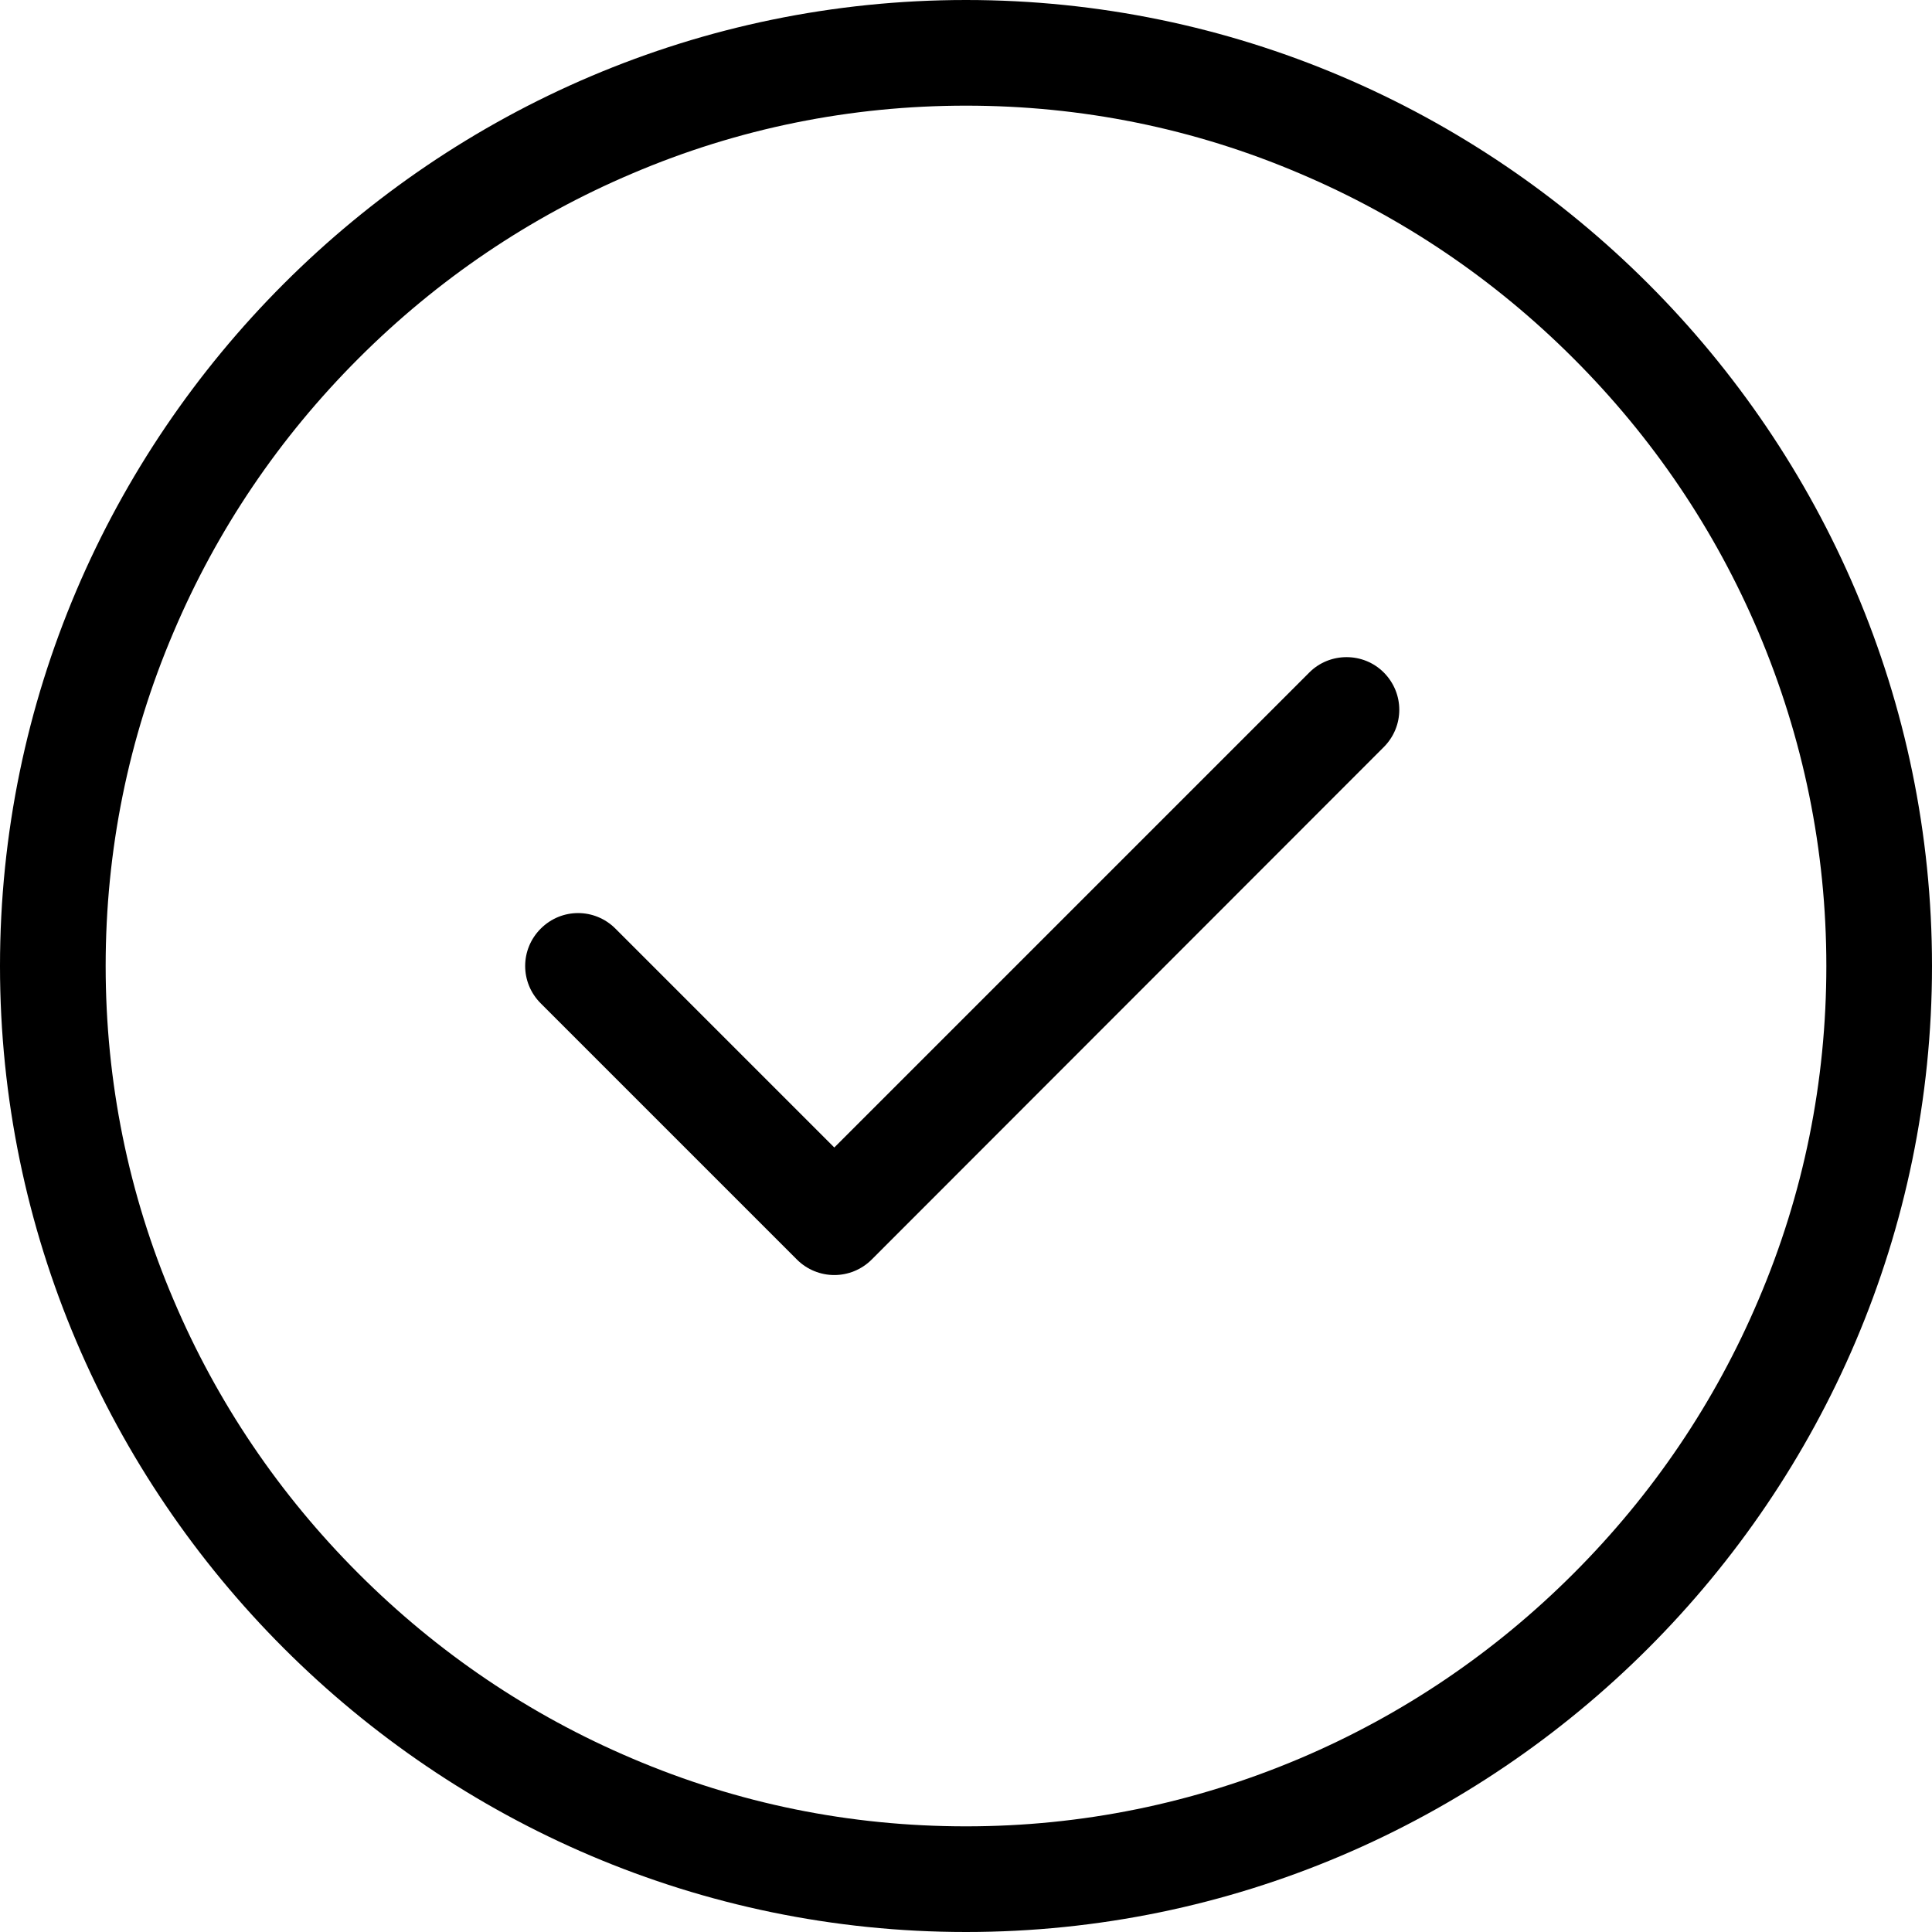
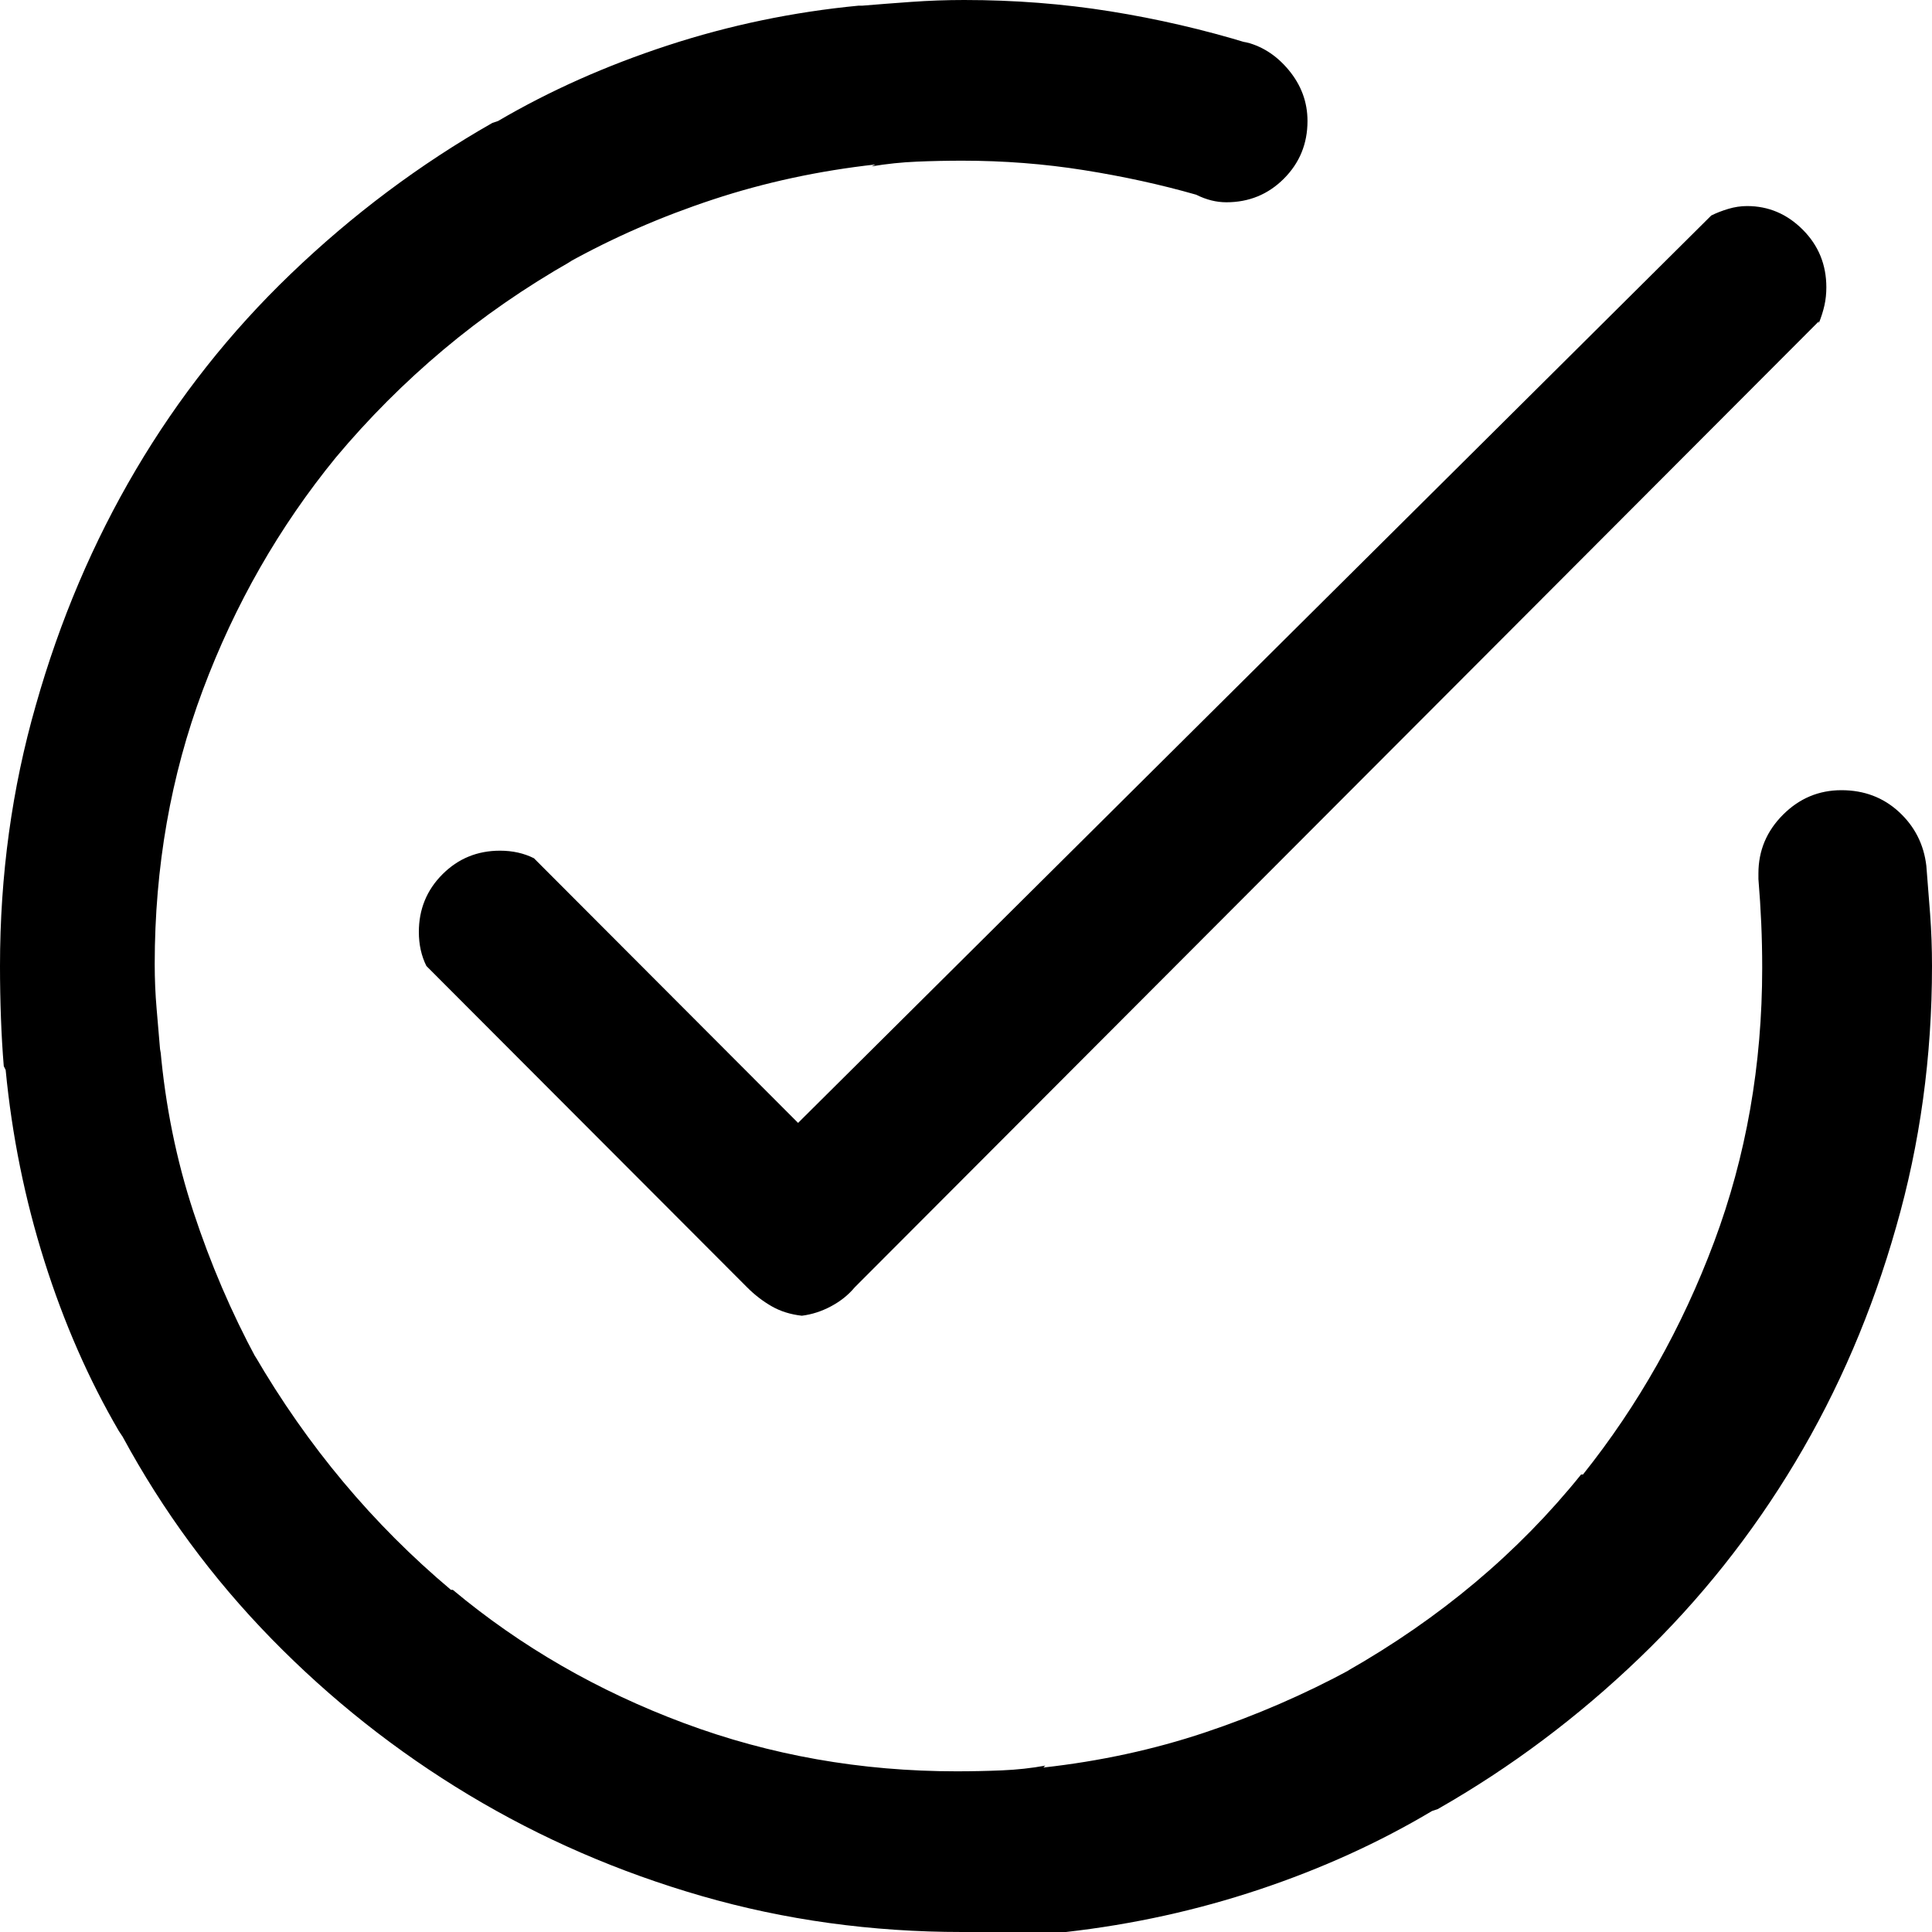
- <svg xmlns="http://www.w3.org/2000/svg" version="1.1" x="0px" y="0px" viewBox="0 0 512 512" style="enable-background:new 0 0 512 512;" xml:space="preserve">
-   <path d="M256,0C115.2,0,0,115.2,0,256s115.2,256,256,256s256-115.2,256-256S396.8,0,256,0z M417,417c-21,21-45.4,37.5-72.5,49  c-28.1,11.9-57.8,18-88.5,18s-60.4-6-88.5-18c-27.1-11.5-51.5-28-72.5-49s-37.5-45.4-49-72.5C34,316.4,28,286.6,28,256  c0-30.6,6-60.4,18-88.5C57.5,140.4,74,116,95,95c21-21,45.4-37.5,72.5-49C195.6,34,225.4,28,256,28s60.4,6,88.5,18  C371.6,57.5,396,74,417,95c21,21,37.5,45.4,49,72.5c11.9,28.1,18,57.8,18,88.5c0,30.6-6,60.4-18,88.5C454.5,371.6,438,396,417,417z   M366.7,178.2c5.5,5.5,5.5,14.3,0,19.8L231,333.8c-2.7,2.7-6.3,4.1-9.9,4.1s-7.2-1.4-9.9-4.1l-67.9-67.9c-5.5-5.5-5.5-14.3,0-19.8  c5.5-5.5,14.3-5.5,19.8,0l58,58l125.9-125.9C352.4,172.8,361.3,172.8,366.7,178.2z" />
+ <svg xmlns="http://www.w3.org/2000/svg" width="512" height="512" viewBox="0 0 512 512" fill="none">
+   <path d="M212.5 348.681C209.5 348.347 206.833 347.512 204.5 346.176C202.167 344.84 200 343.17 198 341.166L113 256C112.333 254.664 111.833 253.245 111.5 251.742C111.167 250.239 111 248.652 111 246.982C111 240.971 113.083 235.877 117.25 231.703C121.417 227.528 126.5 225.44 132.5 225.44C134.167 225.44 135.75 225.607 137.25 225.941C138.75 226.275 140.167 226.776 141.5 227.444L211.5 297.581L453.5 57.111C454.833 56.444 456.333 55.859 458 55.358C459.667 54.857 461.333 54.607 463 54.607C468.667 54.607 473.583 56.694 477.75 60.869C481.917 65.044 484 70.137 484 76.149C484 77.819 483.833 79.405 483.5 80.908C483.167 82.411 482.667 83.997 482 85.667V85.166L226.5 341.166C224.833 343.17 222.75 344.84 220.25 346.176C217.75 347.512 215.167 348.347 212.5 348.681ZM255 512C231 512 208 508.827 186 502.481C164 496.136 143.417 487.202 124.25 475.679C105.083 464.157 87.667 450.38 72 434.348C56.333 418.317 43.167 400.449 32.5 380.744L31.5 379.241C23.5 365.547 16.917 350.518 11.75 334.153C6.583 317.787 3.167 300.921 1.5 283.554L1 282.552C0.667 278.544 0.417 274.286 0.25 269.777C0.083 265.268 0 260.676 0 256C0 231.953 3.167 208.908 9.5 186.865C15.833 164.488 24.667 143.697 36 124.493C47.333 105.289 61 88.005 77 72.642C93.333 56.945 111.167 43.585 130.5 32.564L132 32.063C145.667 24.047 160.667 17.367 177 12.024C193.333 6.68 210.167 3.173 227.5 1.503H228.5C232.5 1.169 236.833 0.835 241.5 0.501C246.167 0.167 250.833 3.8147e-06 255.5 3.8147e-06C268.833 3.8147e-06 281.75 1.002 294.25 3.006C306.75 5.01 319 7.849 331 11.523L329.5 11.021C334.167 12.024 338.167 14.528 341.5 18.536C344.833 22.544 346.5 27.053 346.5 32.063C346.5 38.074 344.417 43.168 340.25 47.343C336.083 51.517 331 53.605 325 53.605C323.667 53.605 322.333 53.438 321 53.104C319.667 52.77 318.333 52.269 317 51.601C307.667 48.929 297.75 46.758 287.25 45.088C276.75 43.418 266 42.583 255 42.583C251 42.583 247 42.667 243 42.834C239 43.001 235 43.418 231 44.086L232 43.585C217 45.255 202.667 48.344 189 52.853C175.333 57.362 162.5 62.956 150.5 69.636L151.5 69.135C139.167 76.149 127.833 83.997 117.5 92.681C107.167 101.365 97.667 110.883 89 121.237C74 139.606 62.25 160.146 53.75 182.857C45.25 205.568 41 229.782 41 255.499C41 259.507 41.167 263.431 41.5 267.272C41.833 271.113 42.167 275.037 42.5 279.045V278.043C43.833 293.072 46.75 307.434 51.25 321.127C55.75 334.821 61.333 347.846 68 360.204L67.5 359.202C74.5 371.225 82.333 382.414 91 392.767C99.667 403.121 109.167 412.639 119.5 421.323H120C138 436.352 158.417 448.125 181.25 456.642C204.083 465.159 228.167 469.417 253.5 469.417C257.5 469.417 261.5 469.333 265.5 469.166C269.5 468.999 273.333 468.582 277 467.914L276.5 468.415C291.5 466.745 305.75 463.656 319.25 459.147C332.75 454.638 345.667 449.044 358 442.364L357 442.865C369.333 435.851 380.667 428.003 391 419.319C401.333 410.635 410.667 401.117 419 390.763H419.5C434.167 372.394 445.75 351.854 454.25 329.143C462.75 306.432 467 282.218 467 256.501C467 252.493 466.917 248.569 466.75 244.728C466.583 240.887 466.333 236.963 466 232.955V233.957C466 233.623 466 233.289 466 232.955C466 232.621 466 232.12 466 231.452C466 225.44 468.167 220.264 472.5 215.922C476.833 211.58 482 209.409 488 209.409C494 209.409 499.083 211.329 503.25 215.17C507.417 219.011 509.833 223.77 510.5 229.448C510.833 233.456 511.167 237.714 511.5 242.223C511.833 246.732 512 251.324 512 256C512 280.047 508.833 303.092 502.5 325.135C496.167 347.512 487.25 368.303 475.75 387.507C464.25 406.711 450.5 423.995 434.5 439.358C418.167 455.055 400.333 468.415 381 479.436L379.5 479.937C365.5 488.287 350.25 495.217 333.75 500.728C317.25 506.239 300.167 509.996 282.5 512H281.5C277.167 512 272.75 512 268.25 512C263.75 512 259.333 512 255 512Z" fill="black" />
</svg>
